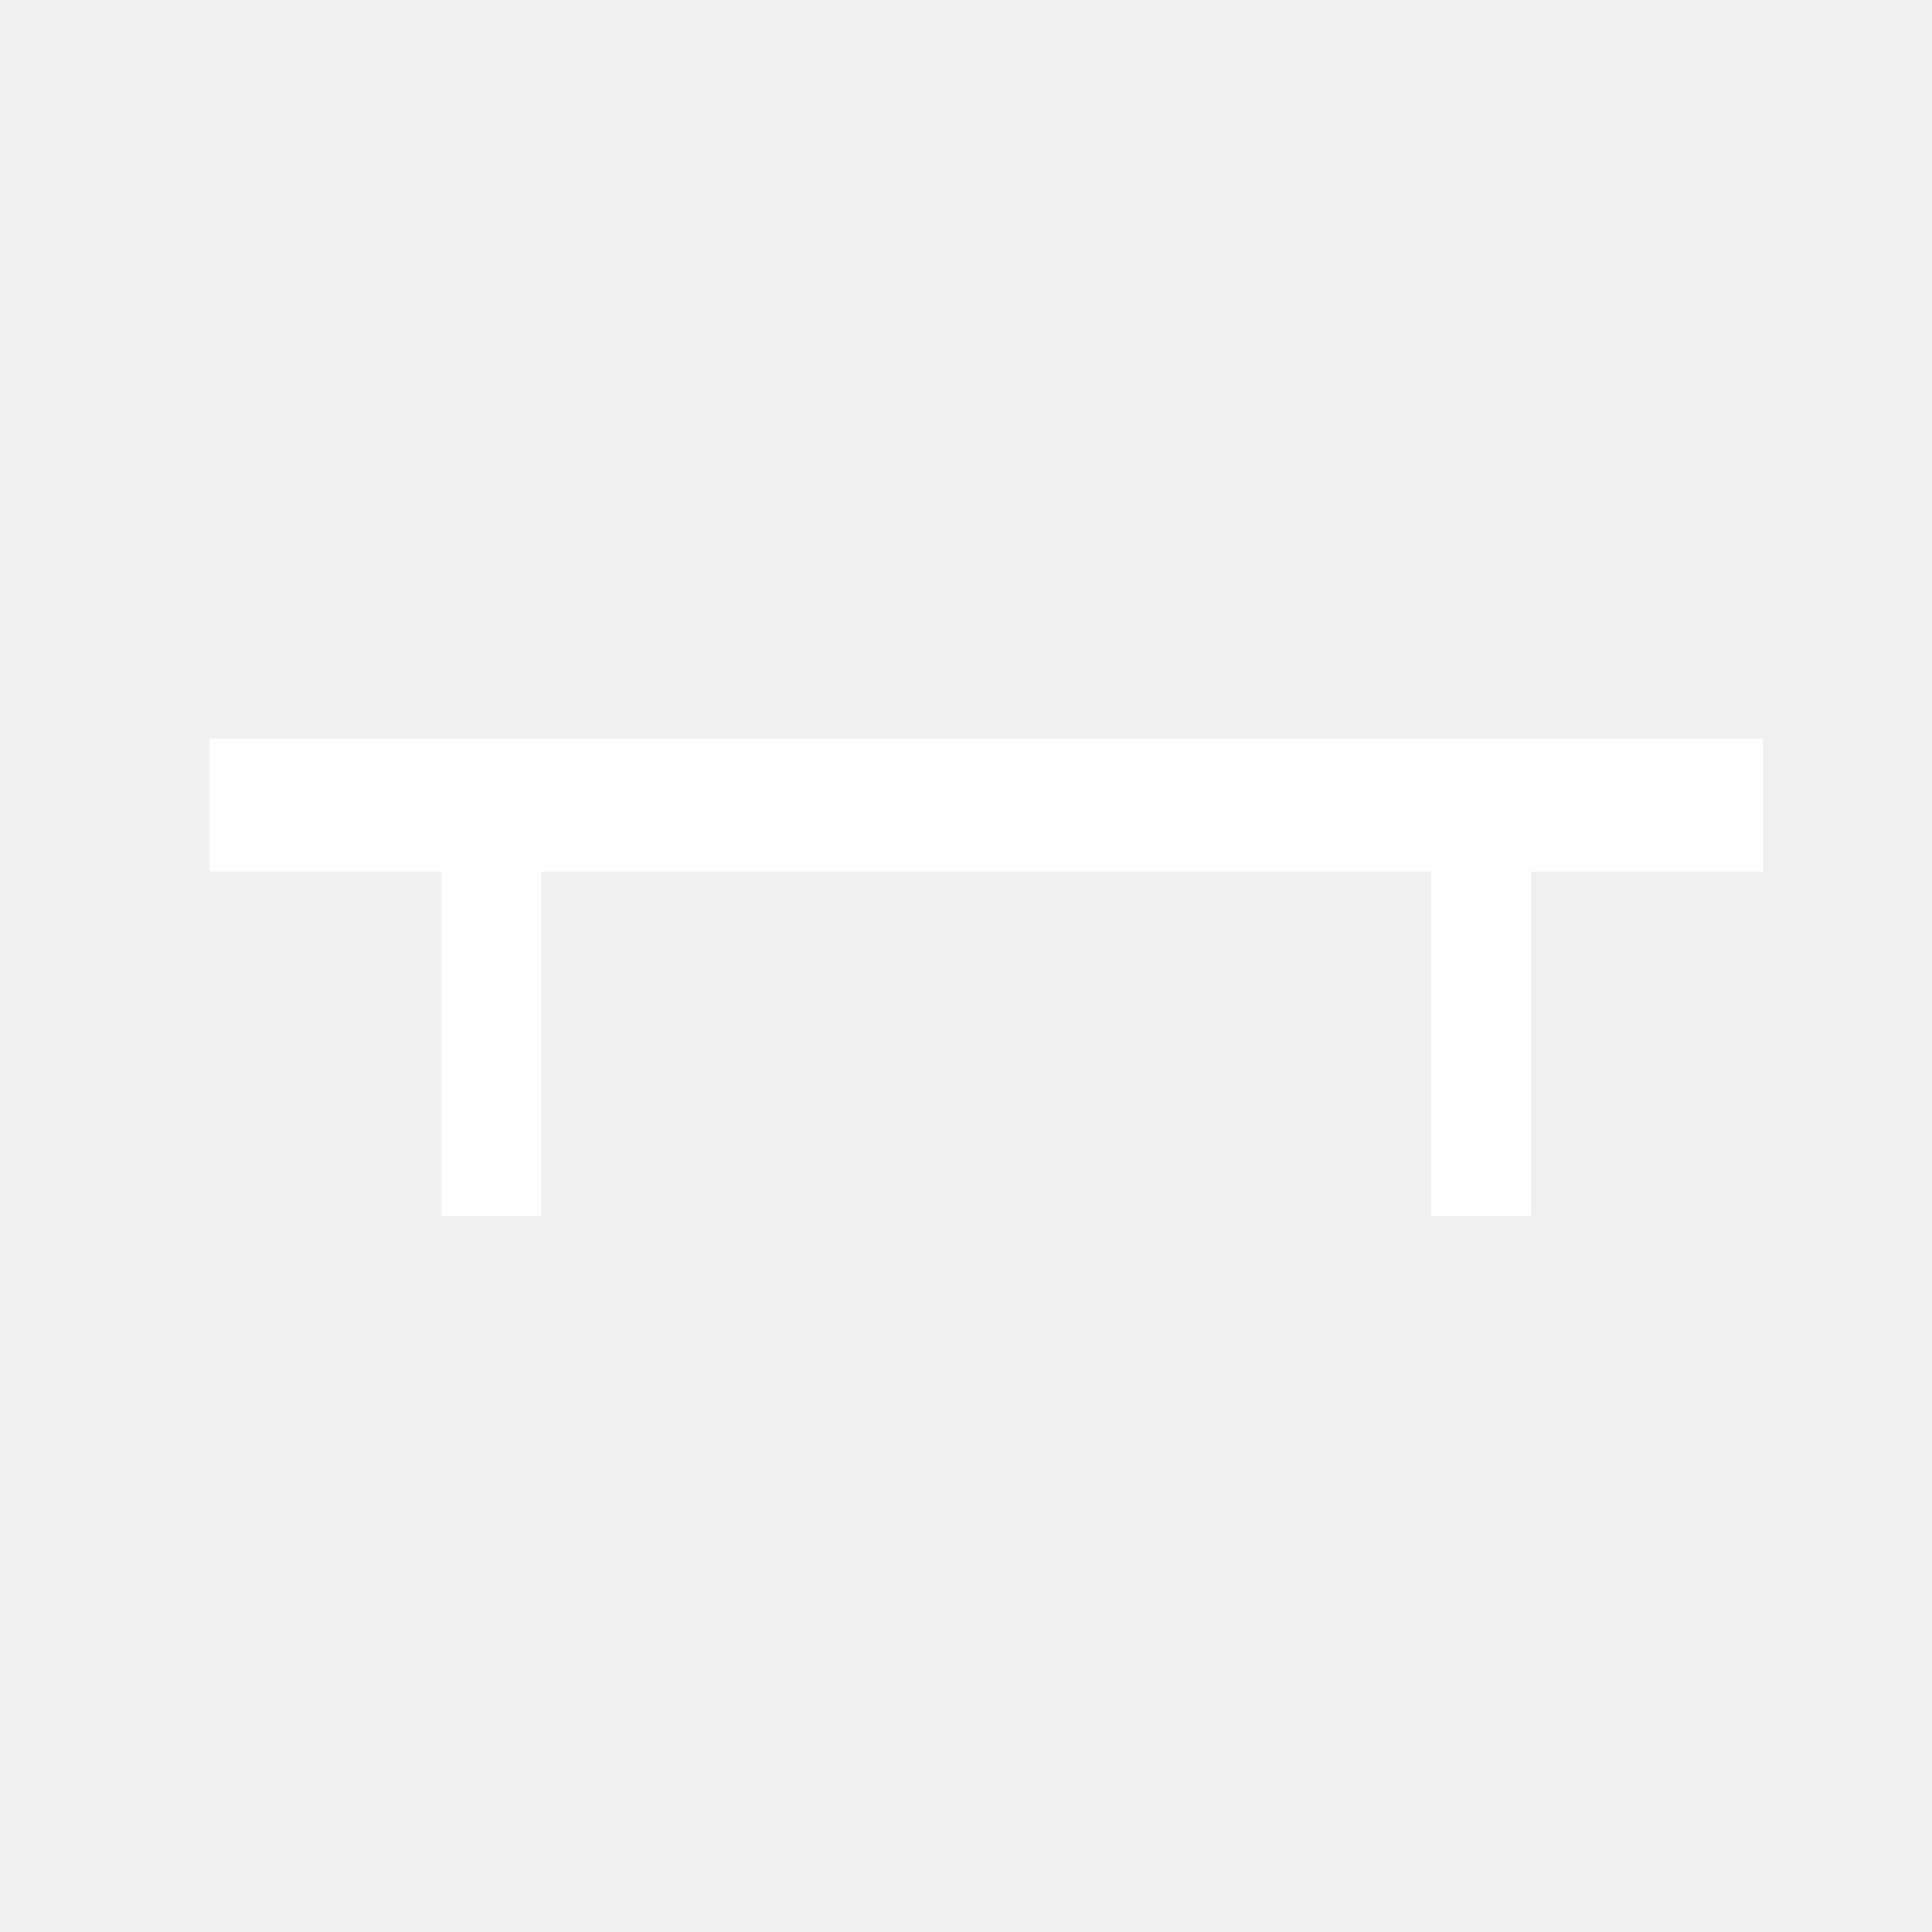
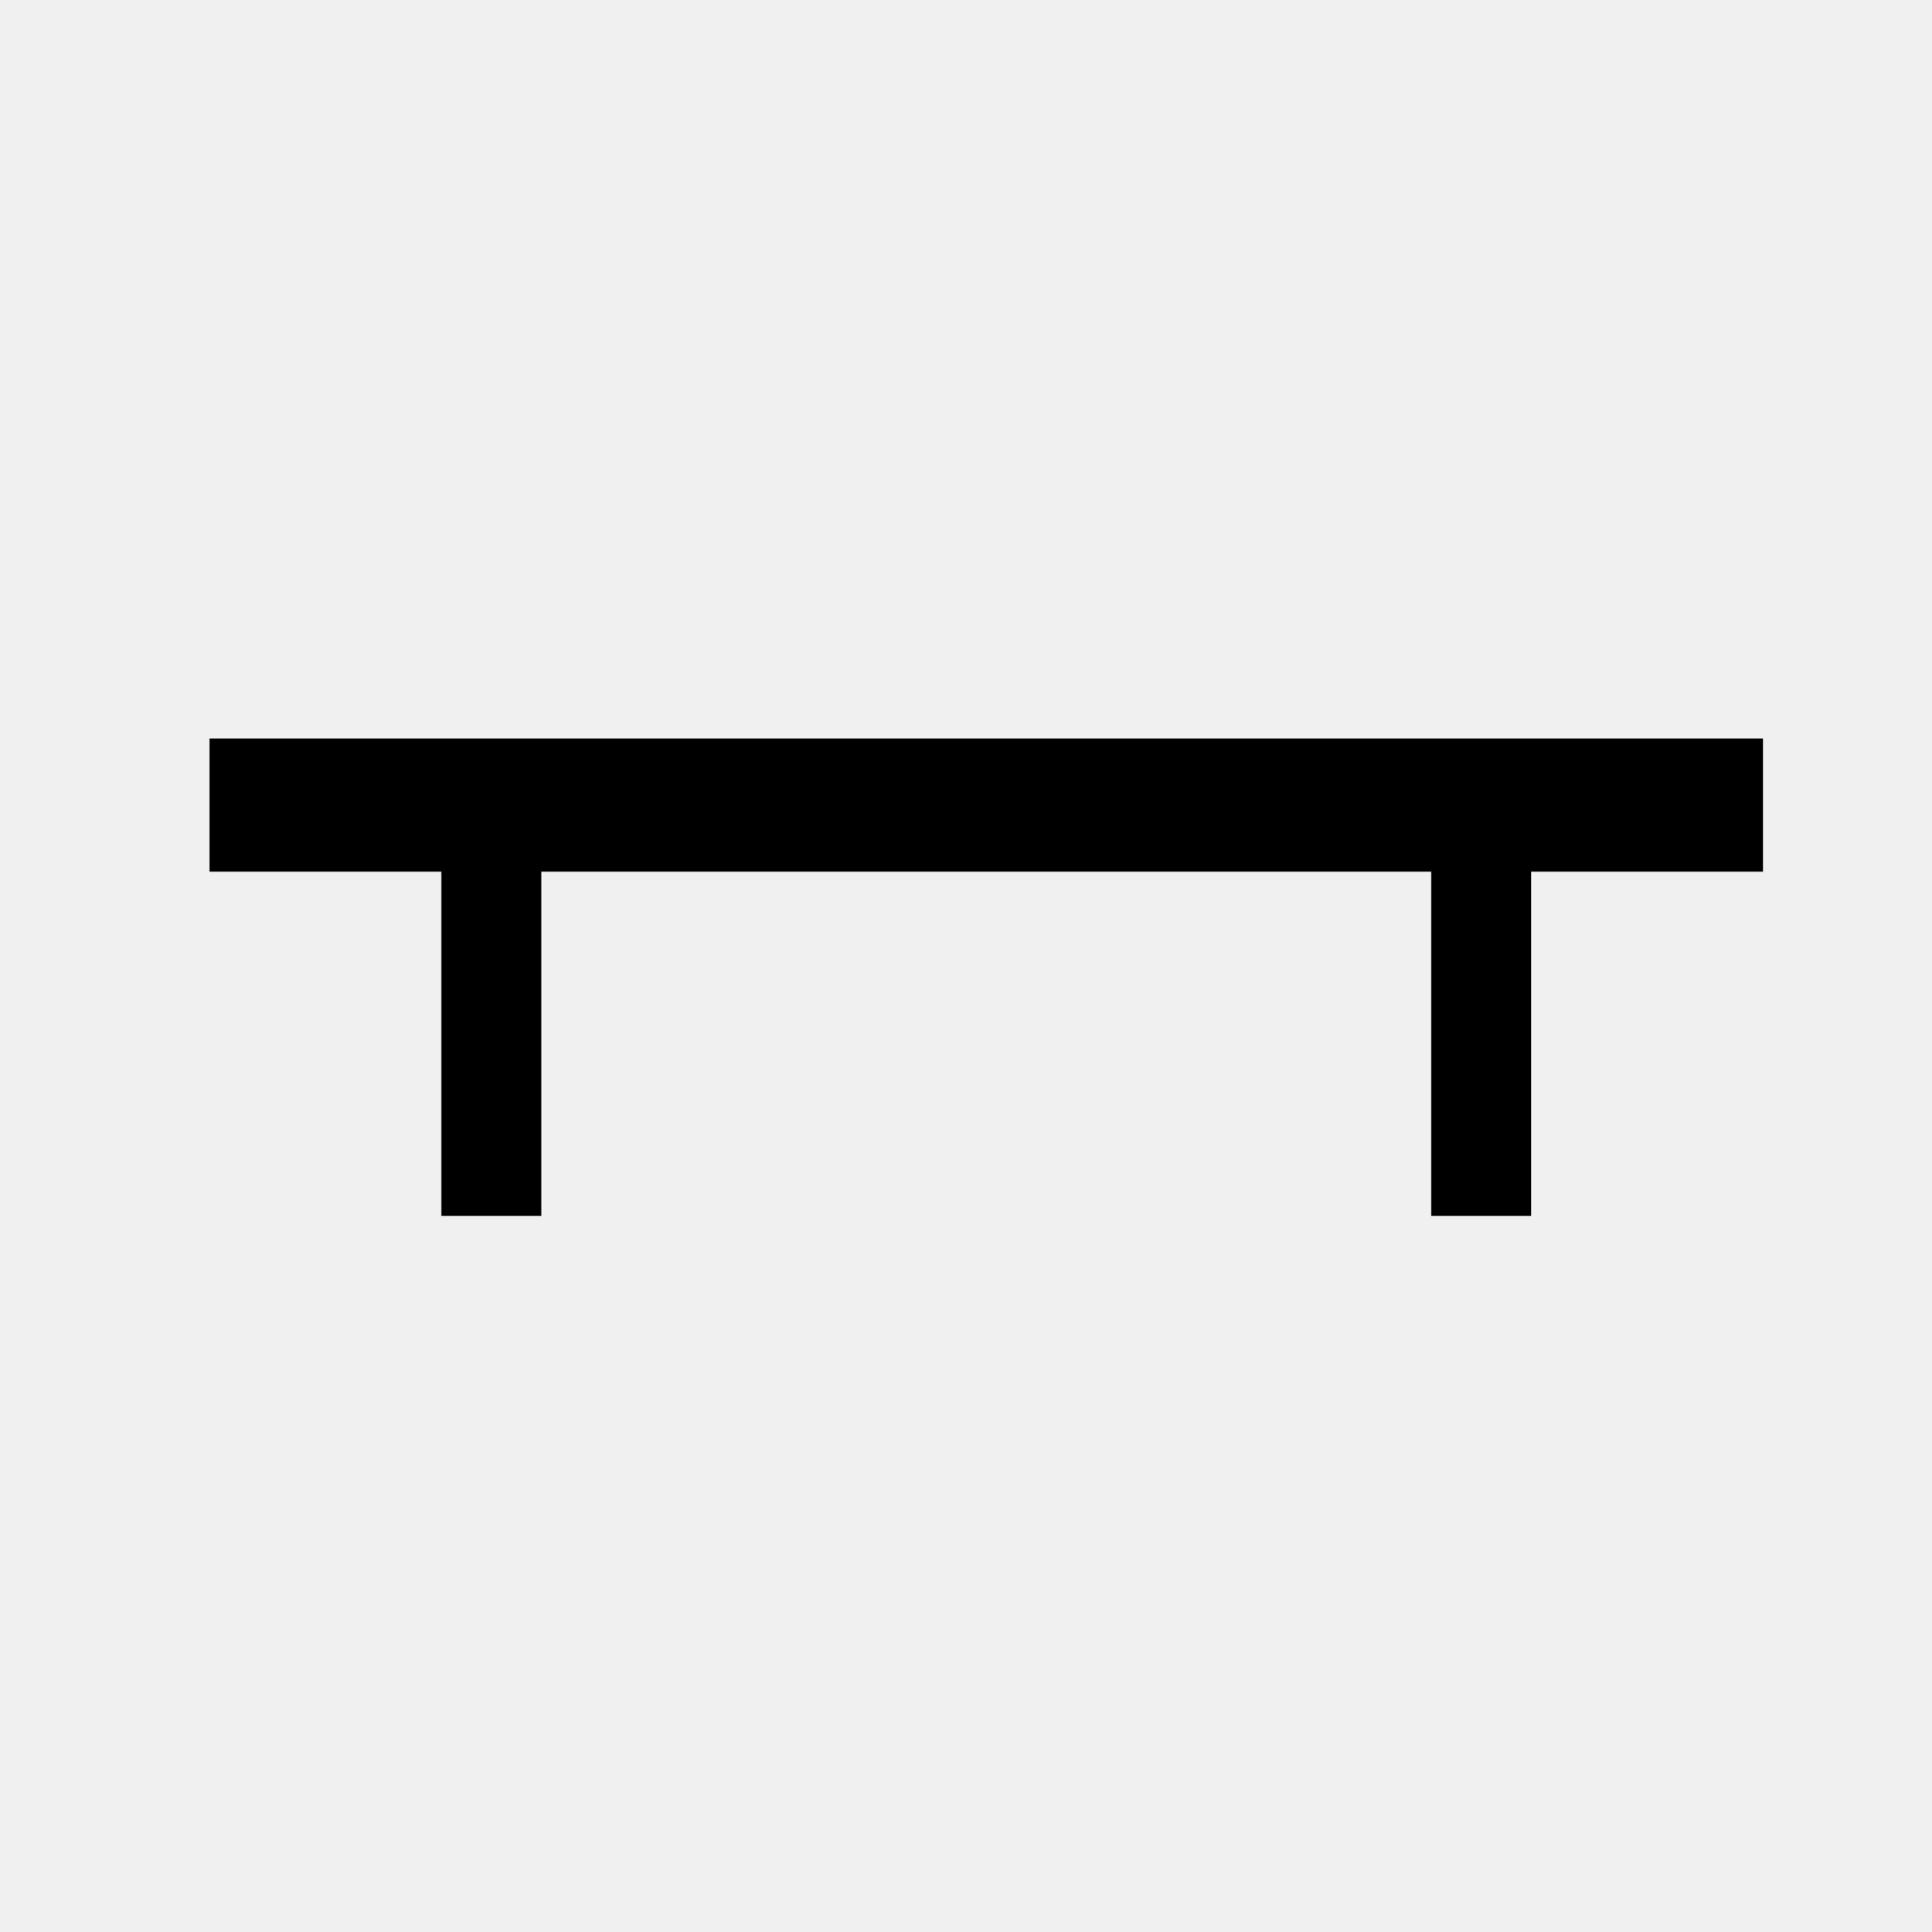
<svg xmlns="http://www.w3.org/2000/svg" enable-background="new 0 0 580 580" height="580" viewBox="0 0 580 580" width="580">
-   <path d="m529.47 221.775h-466.541v40h69.628v103.399h30v-103.399h267.284v103.399h30v-103.399h69.629z" fill="#FFFFFF" fill-opacity="1" stroke="rgba(35,35,35,1.0)" stroke-opacity="1" stroke-width="0.0" />
+   <path d="m529.47 221.775h-466.541v40h69.628v103.399h30v-103.399h267.284v103.399h30v-103.399h69.629z" fill="#000000" fill-opacity="1" stroke="rgba(35,35,35,1.0)" stroke-opacity="1" stroke-width="0.0" />
</svg>
